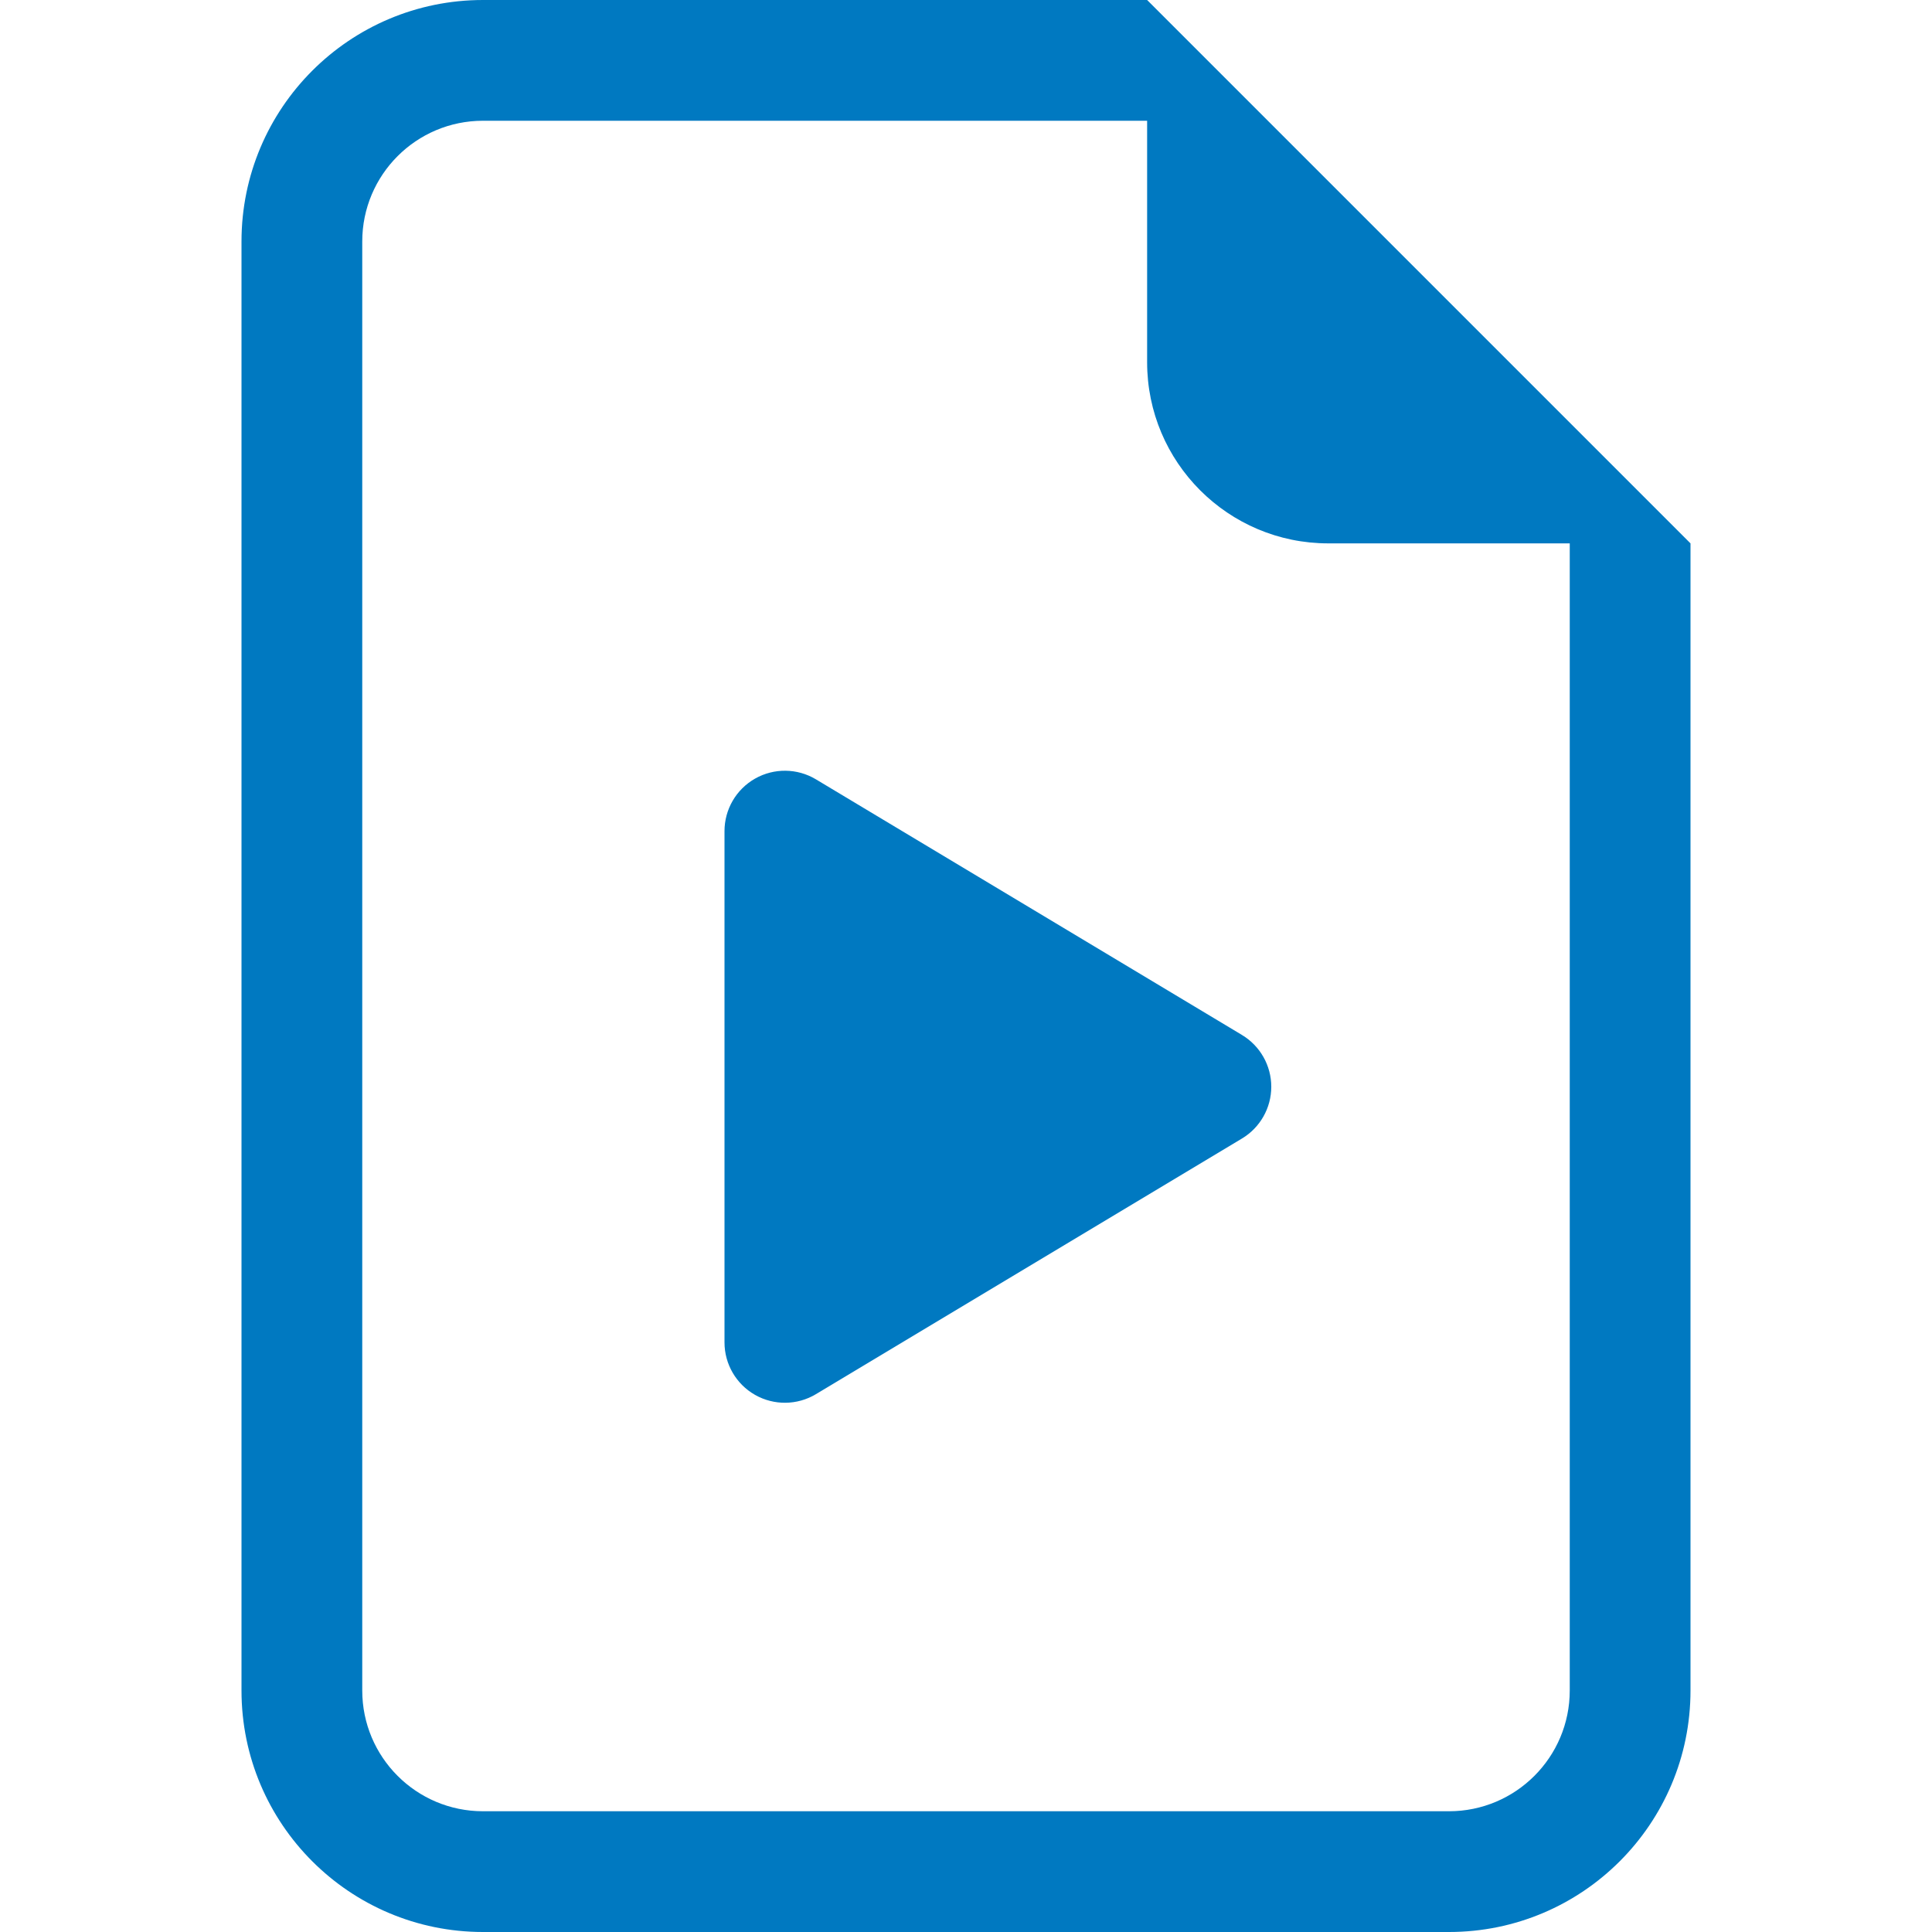
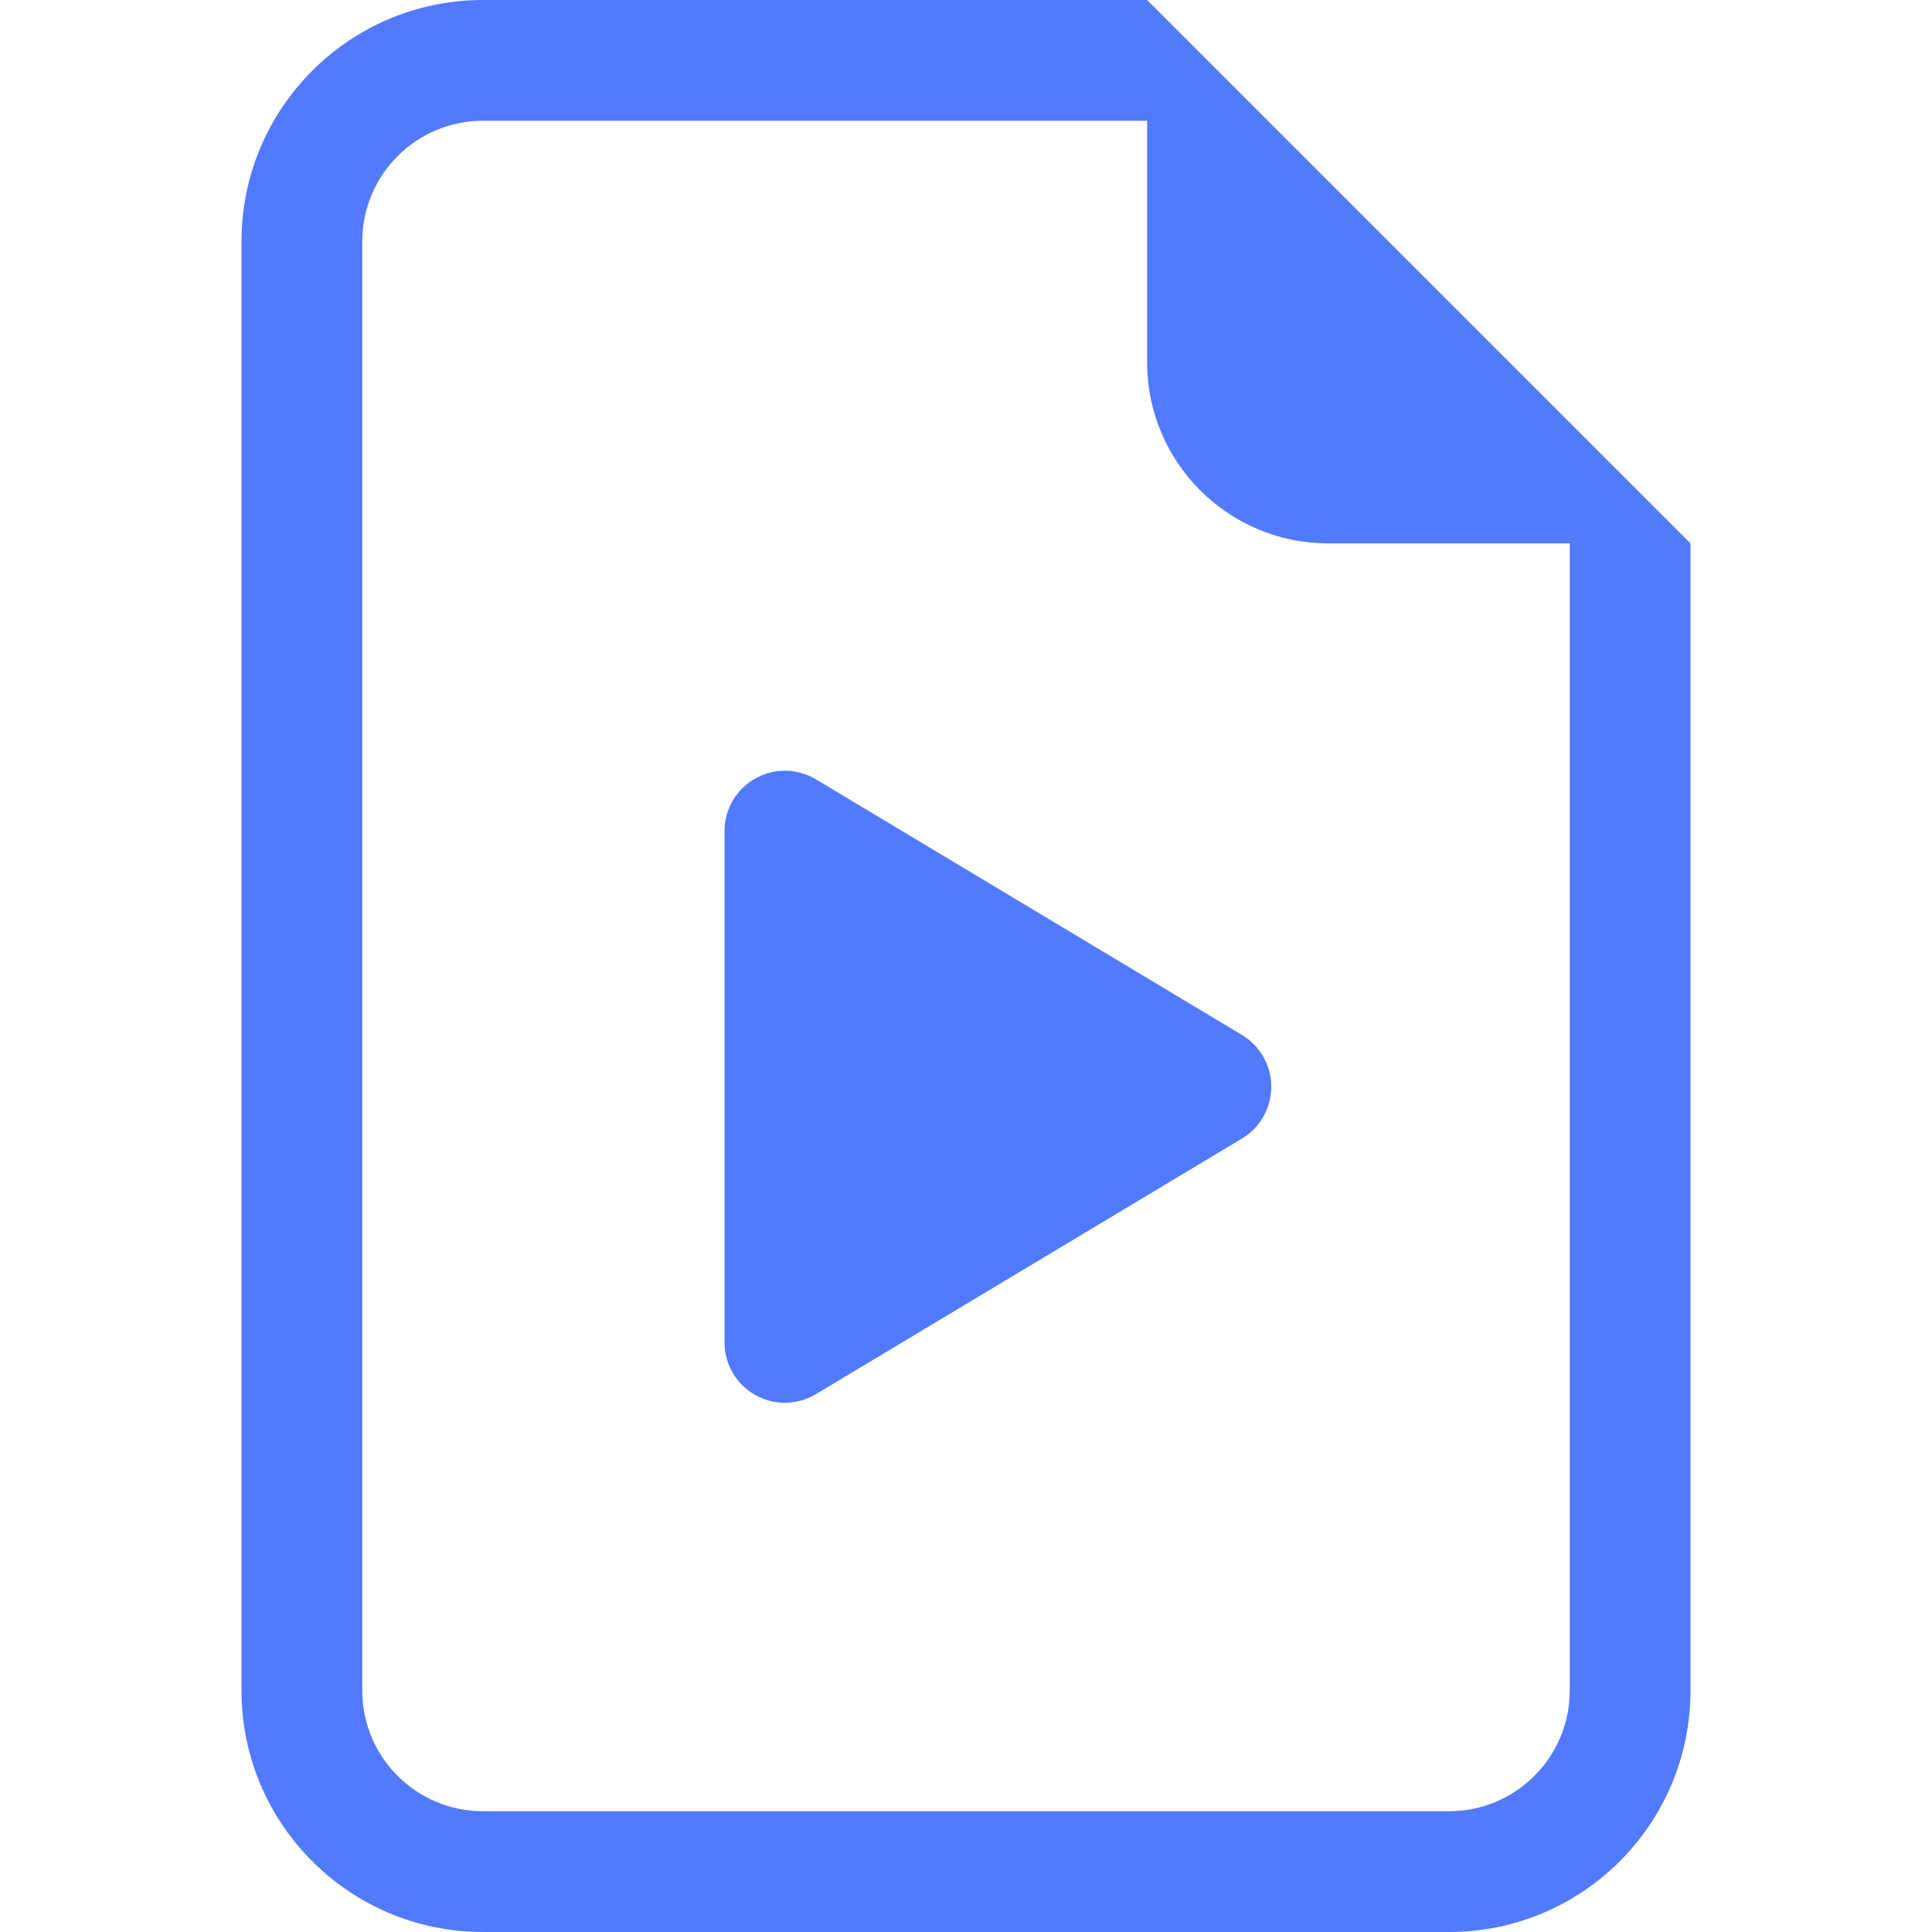
- <svg xmlns="http://www.w3.org/2000/svg" fill="#0079C1" viewBox="0 0 16 16">
+ <svg xmlns="http://www.w3.org/2000/svg" fill="#527aff" viewBox="0 0 16 16">
  <path d="M6 6.883v4.234a.5.5 0 0 0 .757.429l3.528-2.117a.5.5 0 0 0 0-.858L6.757 6.454a.5.5 0 0 0-.757.43z" />
  <path d="M14 14V4.5L9.5 0H4a2 2 0 0 0-2 2v12a2 2 0 0 0 2 2h8a2 2 0 0 0 2-2M9.5 3A1.5 1.5 0 0 0 11 4.5h2V14a1 1 0 0 1-1 1H4a1 1 0 0 1-1-1V2a1 1 0 0 1 1-1h5.5z" />
</svg>
